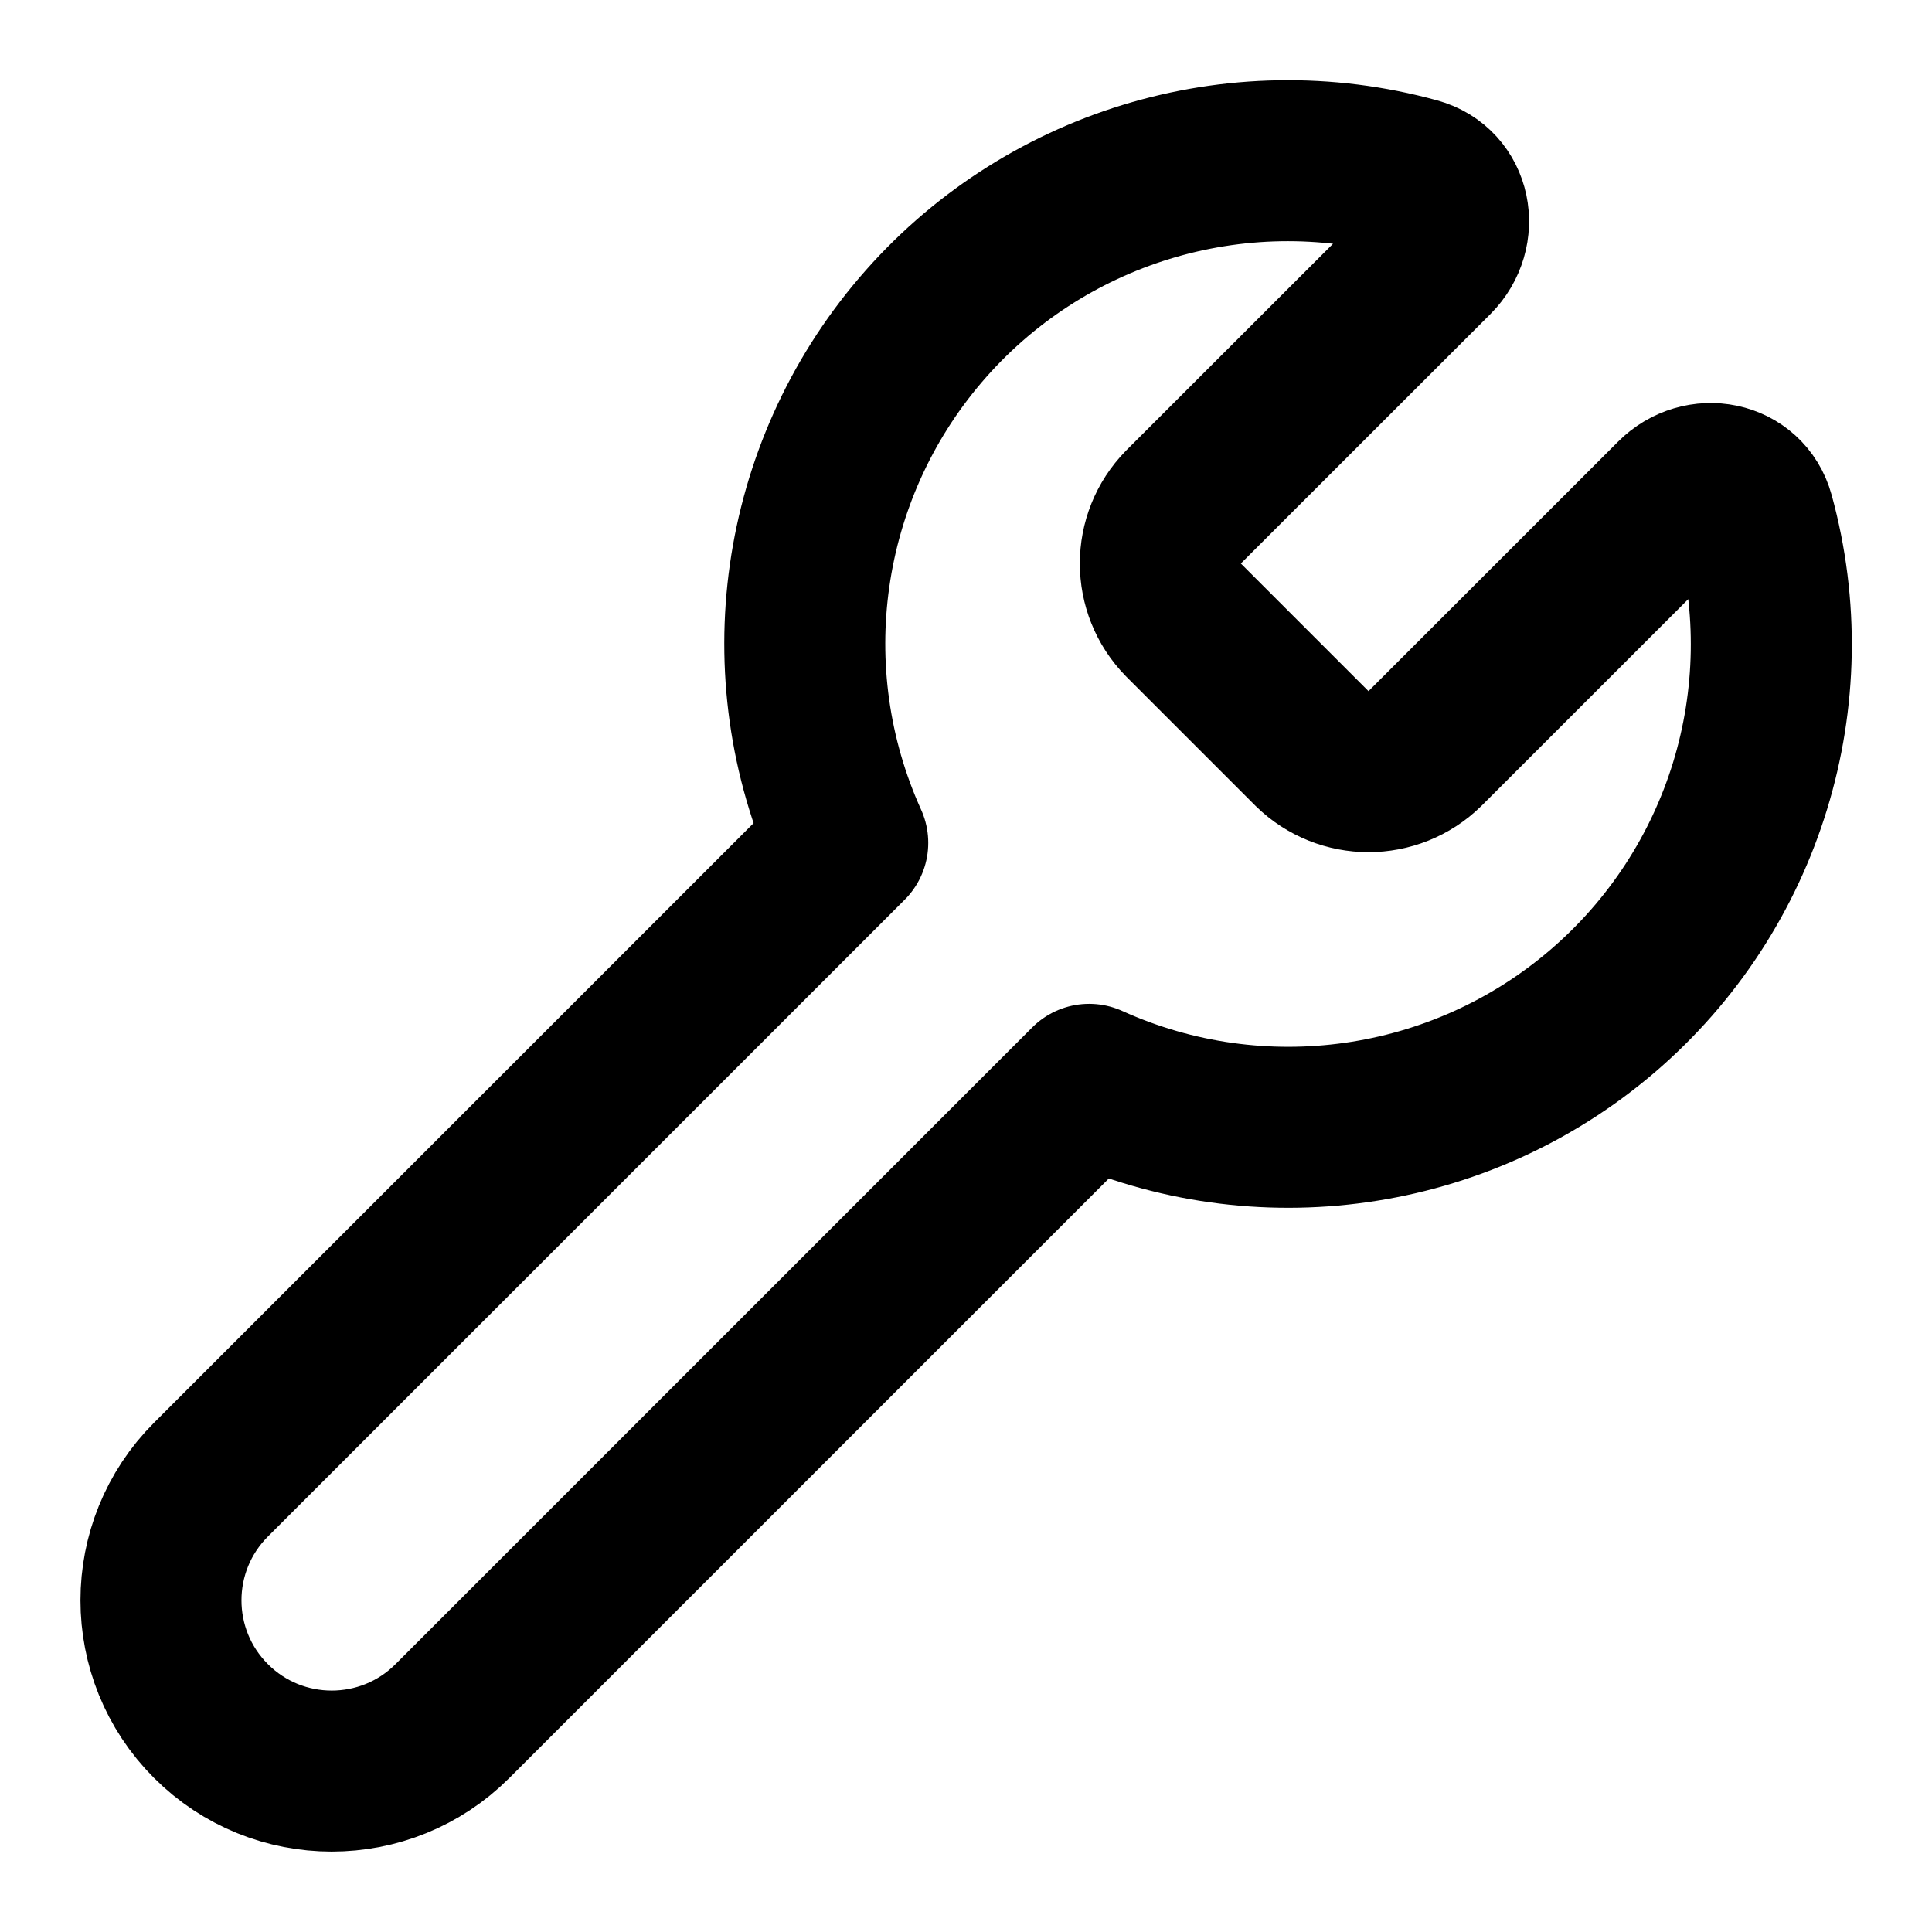
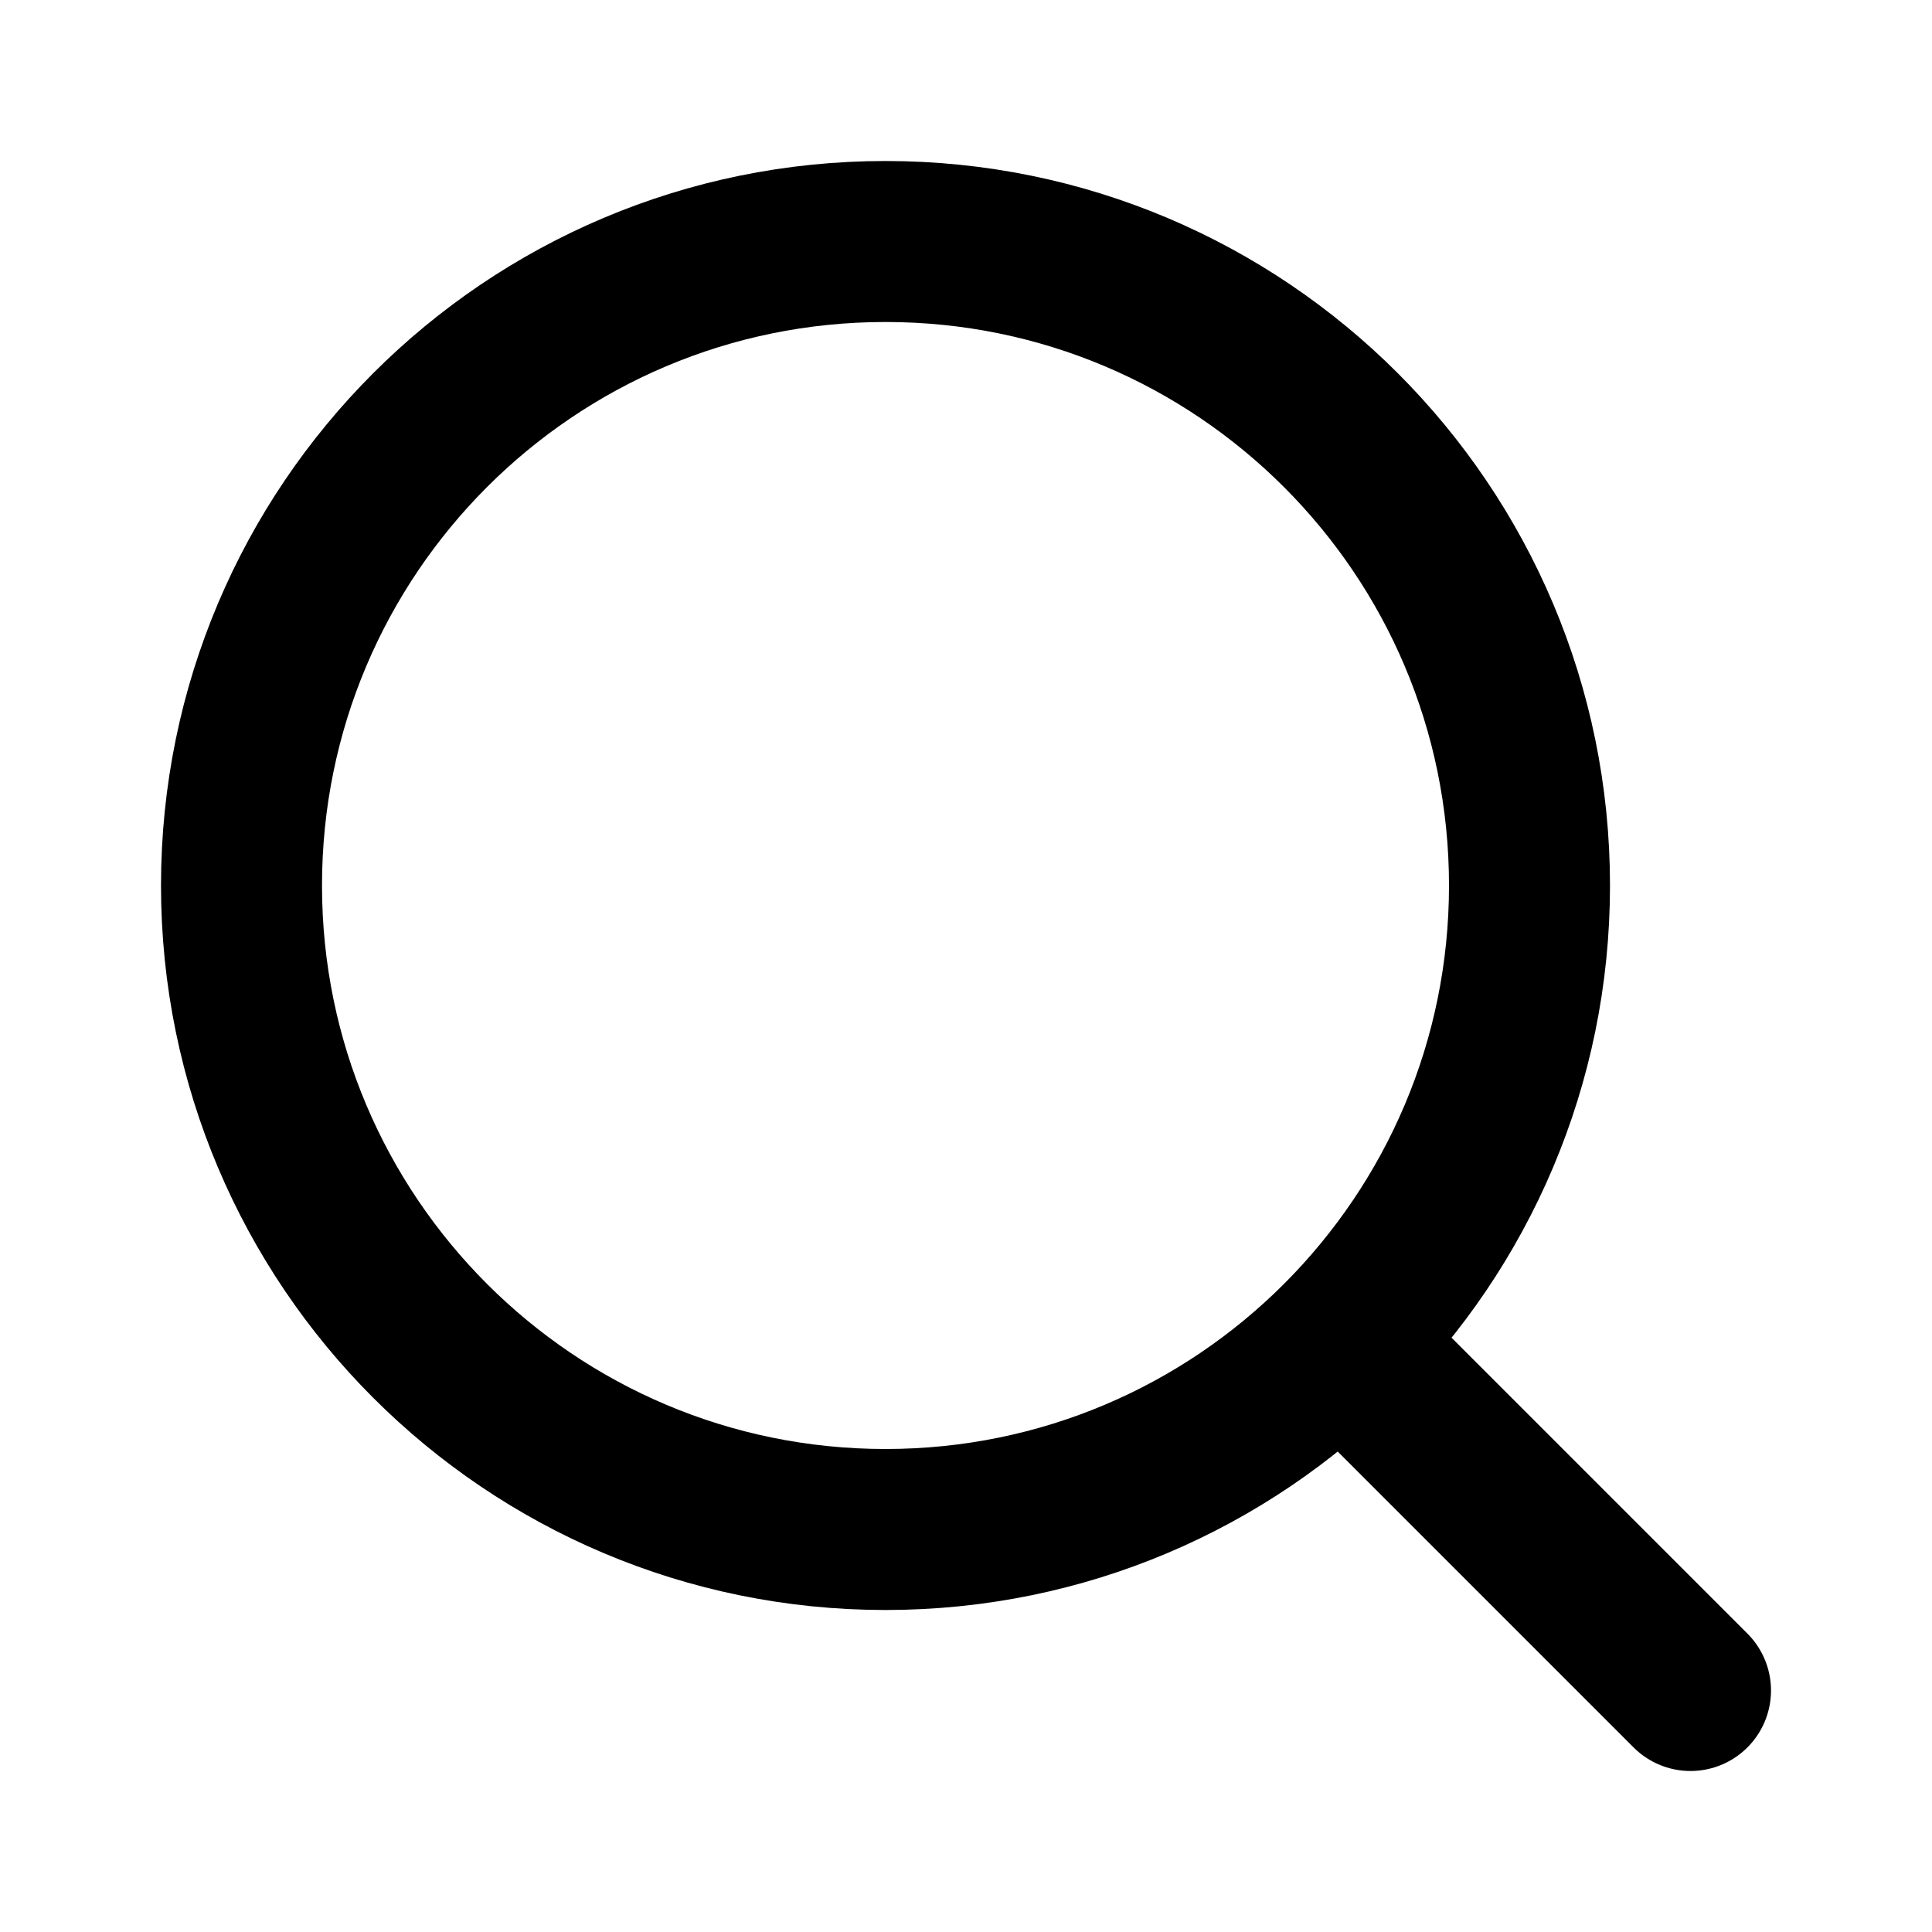
- <svg xmlns="http://www.w3.org/2000/svg" class="lucide lucide-wrench" width="24" height="24" viewBox="0 0 24 24" fill="none" stroke="currentColor" stroke-width="2" stroke-linecap="round" stroke-linejoin="round">
-   <path d="M14.7 6.3a1 1 0 0 0 0 1.4l1.6 1.6a1 1 0 0 0 1.4 0l3.106-3.105c.32-.322.863-.22.983.218a6 6 0 0 1-8.259 7.057l-7.91 7.91a1 1 0 0 1-2.999-3l7.91-7.91a6 6 0 0 1 7.057-8.259c.438.12.54.662.219.984z" />
+ <svg xmlns="http://www.w3.org/2000/svg" class="lucide lucide-search" width="24" height="24" viewBox="0 0 24 24" fill="none" stroke="currentColor" stroke-width="2" stroke-linecap="round" stroke-linejoin="round">
+   <path d="m21 21-4.34-4.34" />
+   <circle cx="11" cy="11" r="8" />
</svg>
